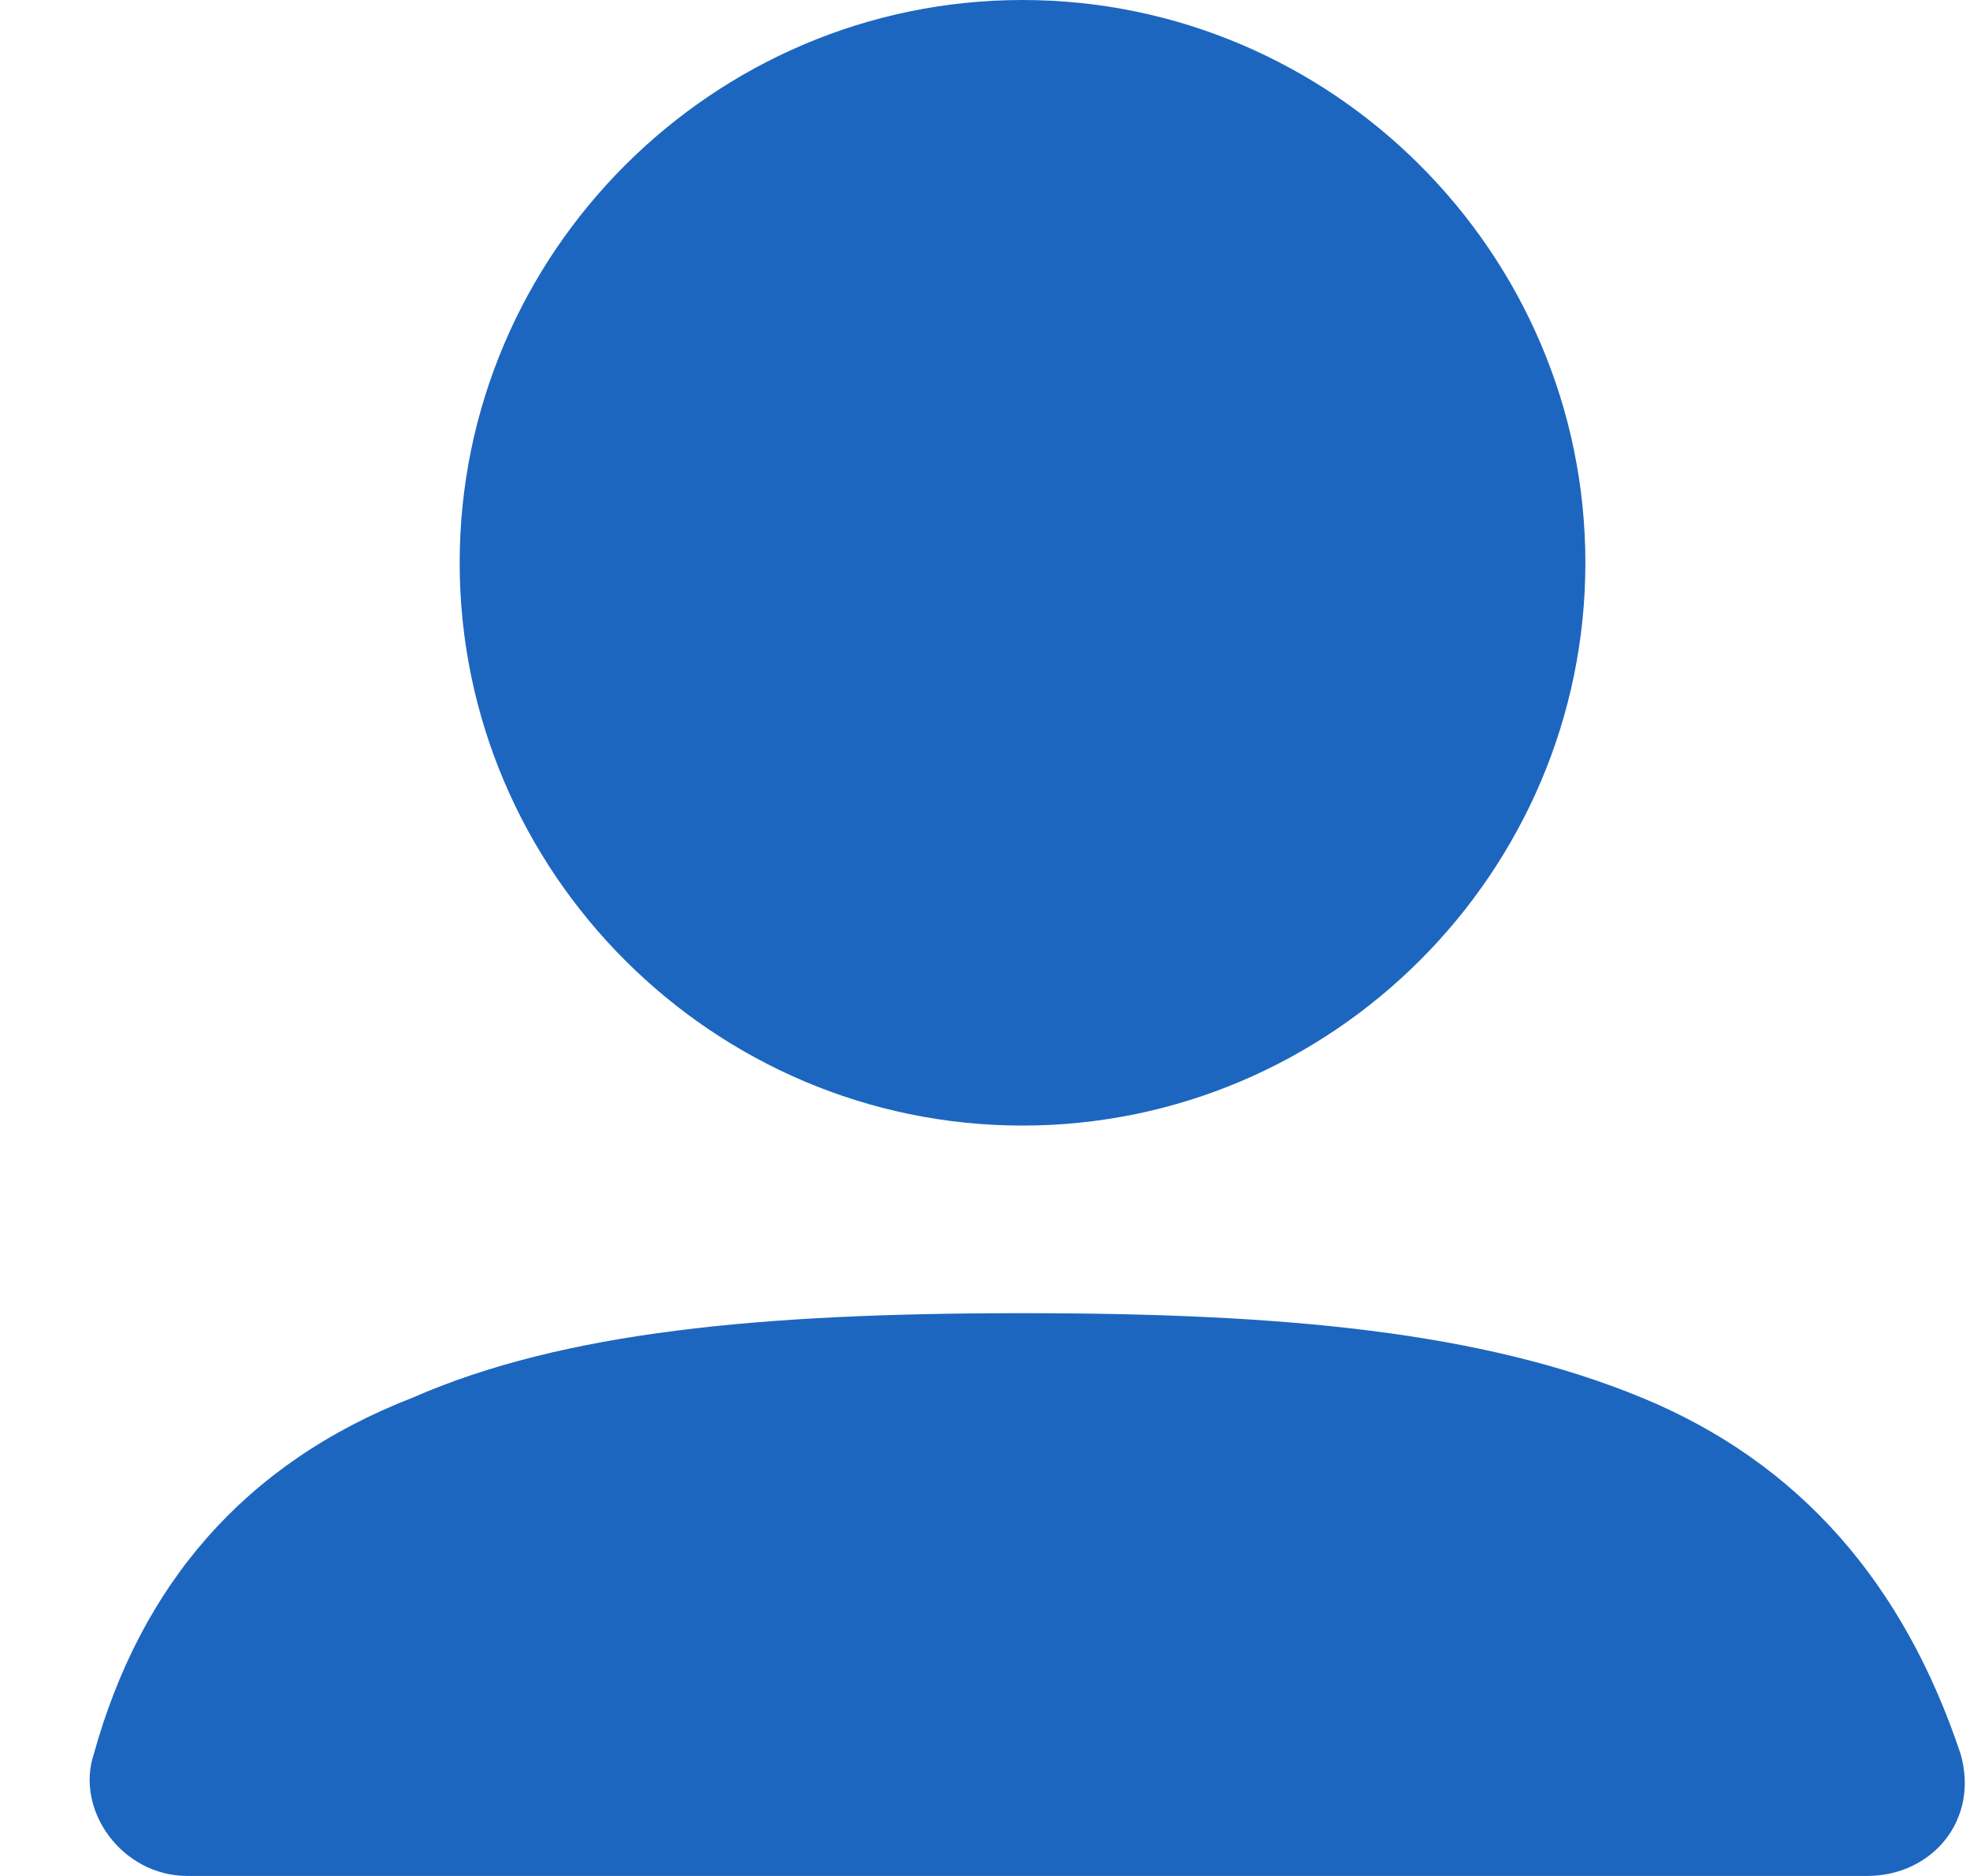
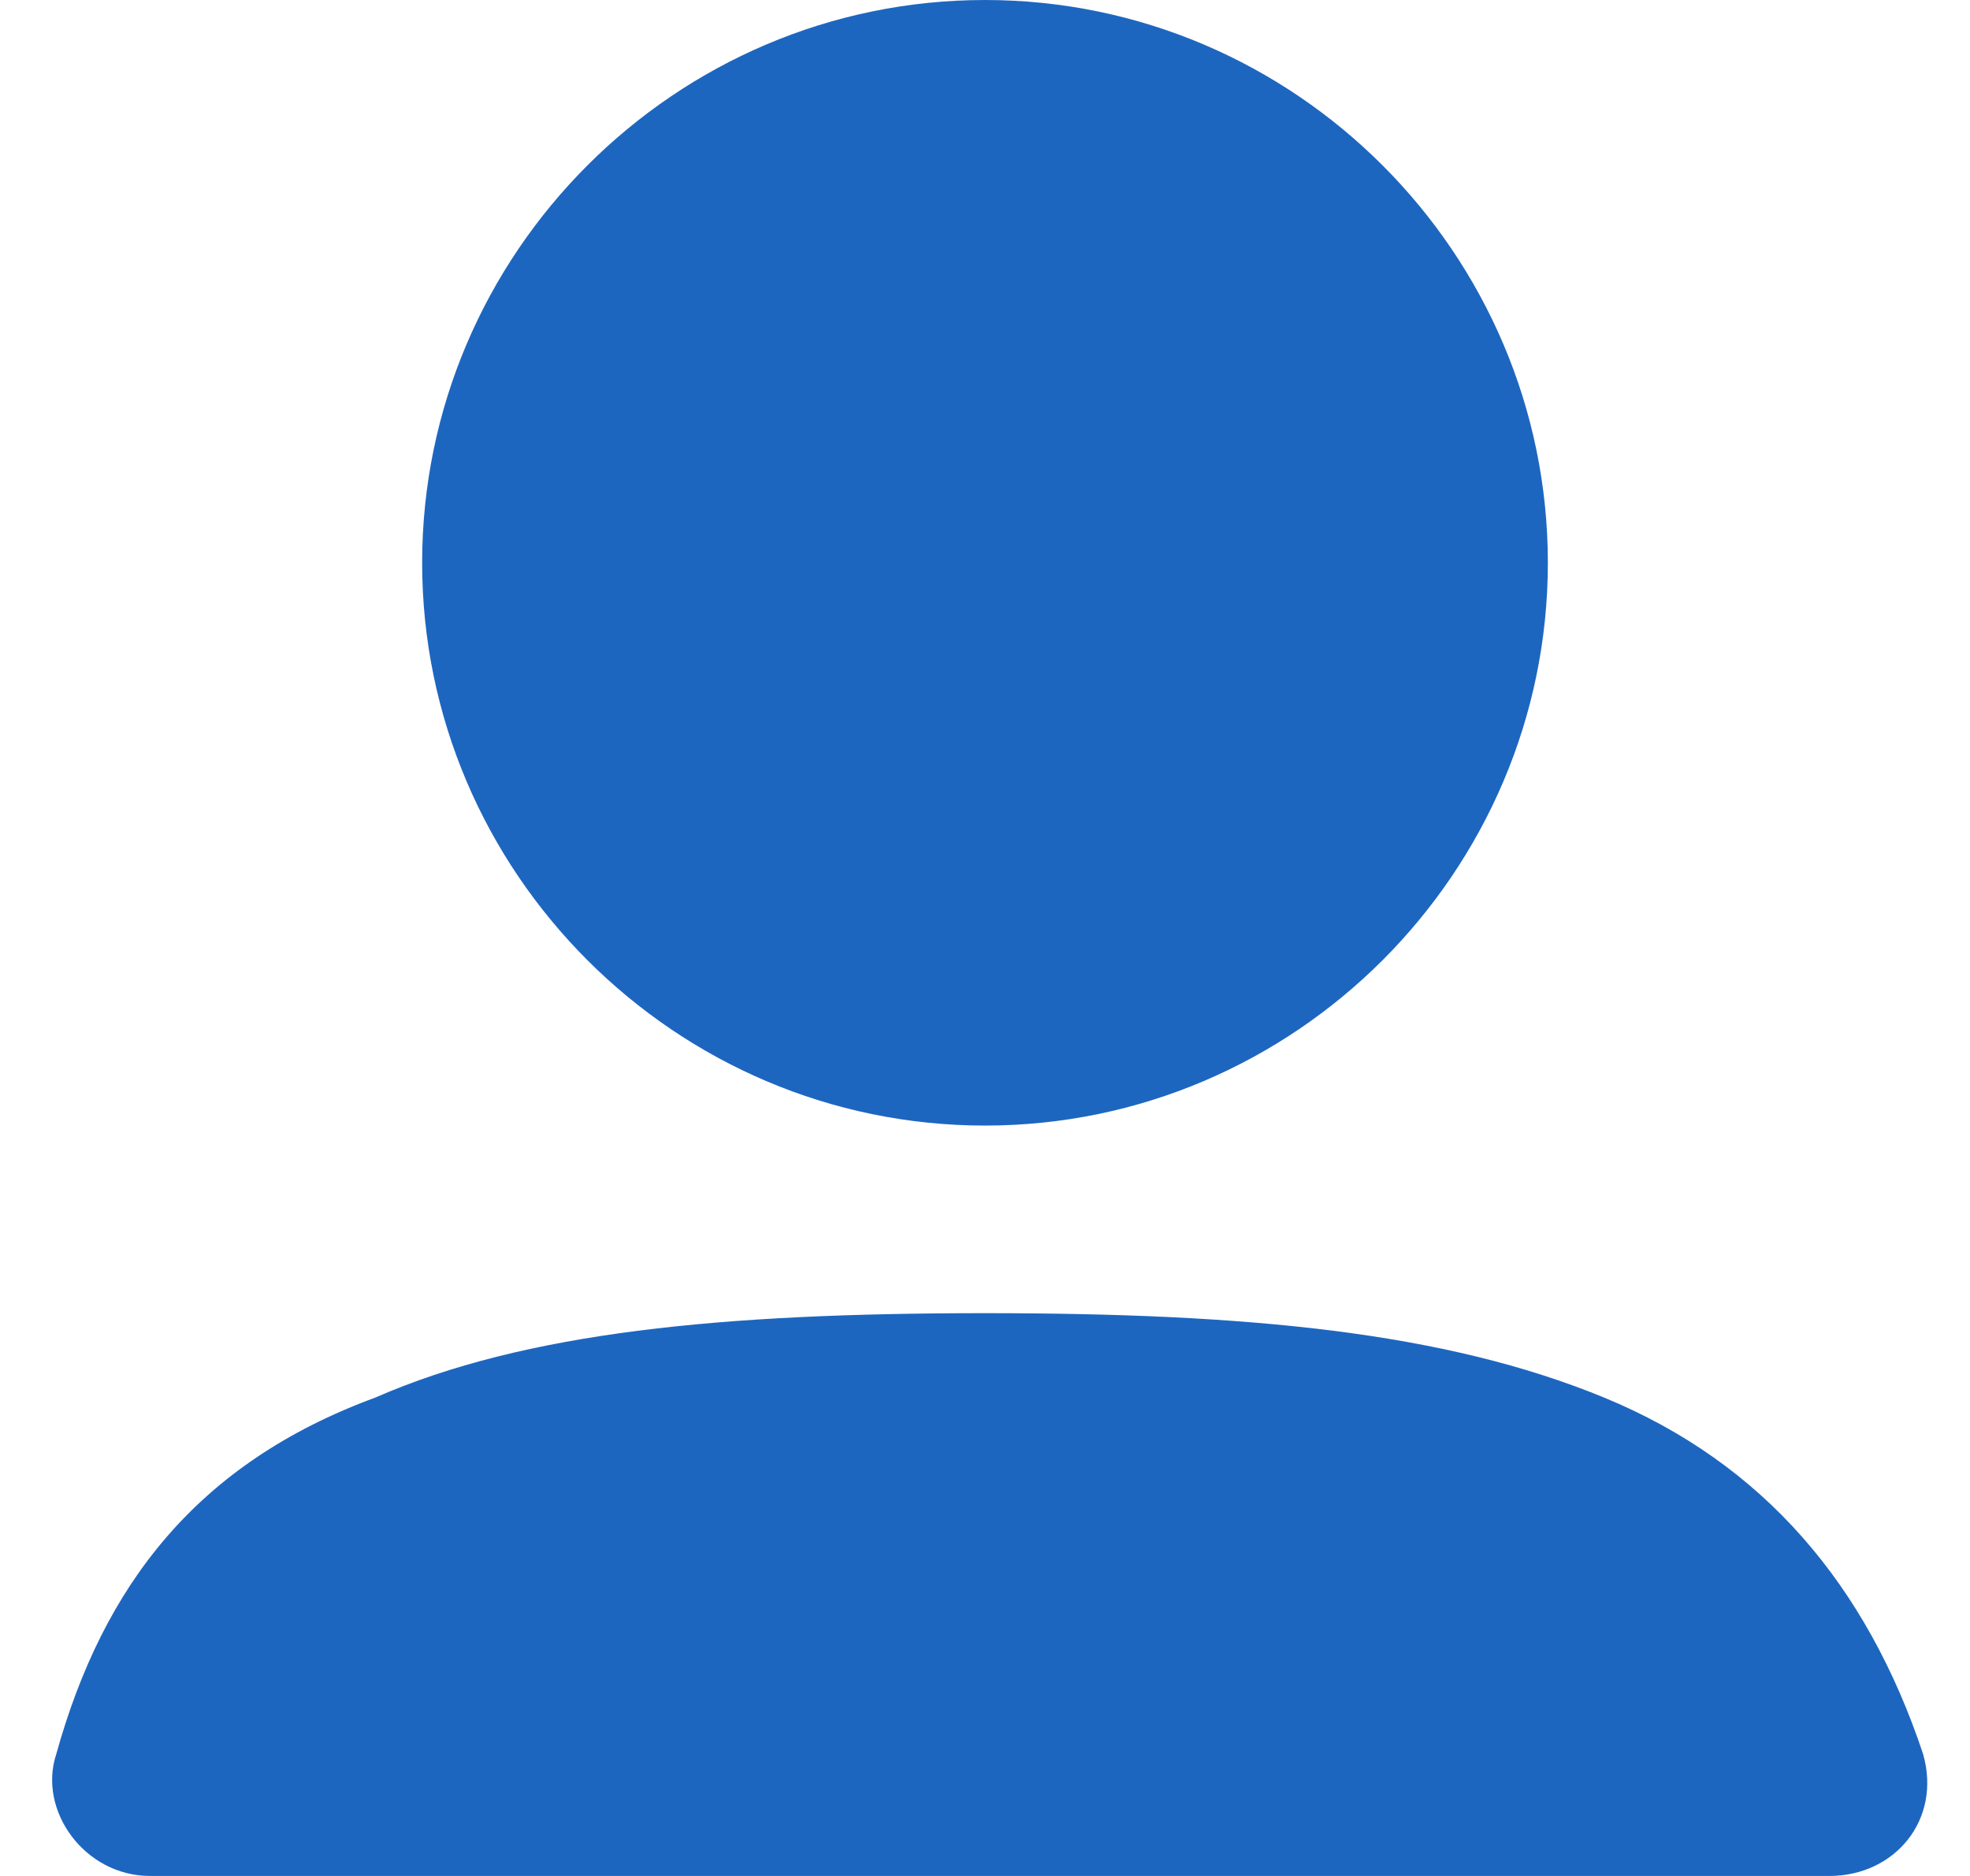
<svg xmlns="http://www.w3.org/2000/svg" version="1.1" id="Layer_1" x="0px" y="0px" viewBox="0 0 21 20" style="enable-background:new 0 0 21 20;" xml:space="preserve">
  <style type="text/css">
	.st0{fill-rule:evenodd;clip-rule:evenodd;fill:#1D66C0;}
</style>
-   <path class="st0" d="M4.9,6c0-3.3,2.7-6,6-6c3.3,0,6,2.7,6,6c0,3.3-2.7,6-6,6C7.6,12,4.9,9.3,4.9,6z" />
-   <path class="st0" d="M4.4,14.9C6,14.2,8.1,14,10.9,14c2.8,0,4.9,0.2,6.6,0.9c1.7,0.7,2.8,2,3.4,3.8c0.2,0.7-0.3,1.3-1,1.3H2  c-0.7,0-1.2-0.7-1-1.3C1.5,16.9,2.6,15.6,4.4,14.9z" />
+   <path class="st0" d="M4.5,6c0-3.3,2.7-6,6-6s6,2.7,6,6s-2.7,6-6,6S4.5,9.3,4.5,6z" />
+   <path class="st0" d="M4,14.9c1.6-0.7,3.7-0.9,6.5-0.9s4.9,0.2,6.6,0.9s2.8,2,3.4,3.8c0.2,0.7-0.3,1.3-1,1.3H1.6  c-0.7,0-1.2-0.7-1-1.3C1.1,16.9,2.1,15.6,4,14.9z" />
</svg>
